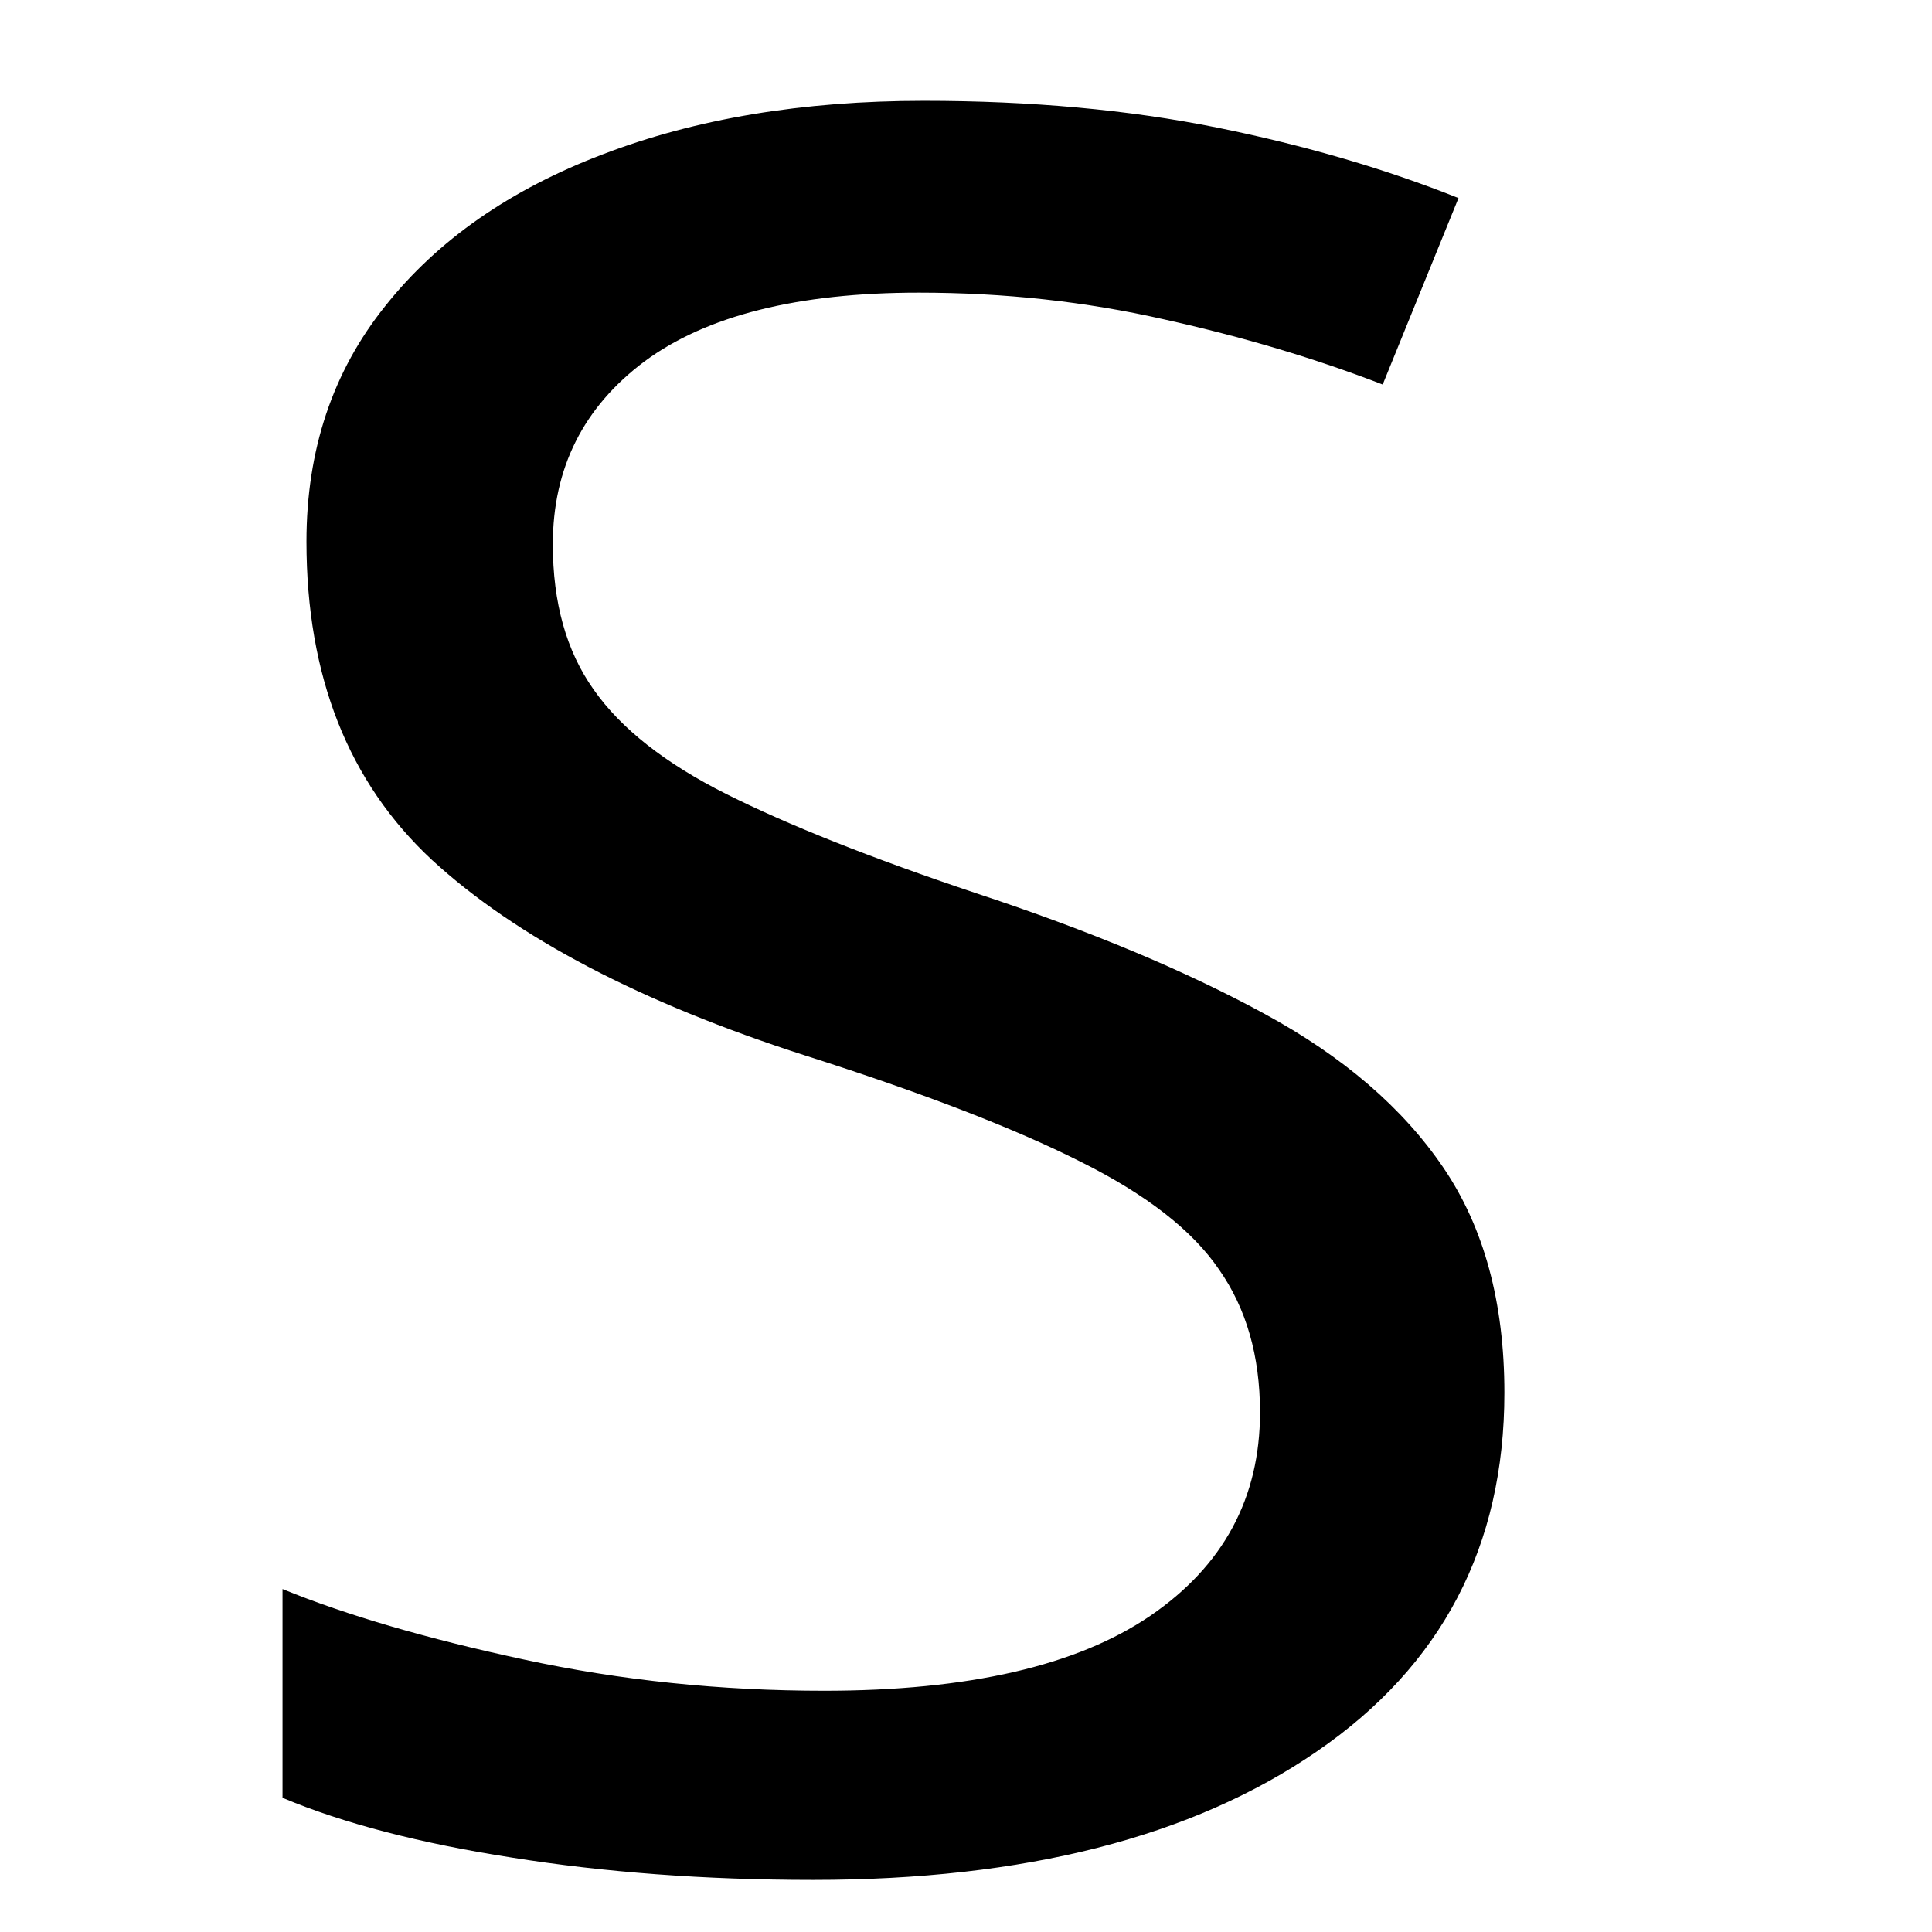
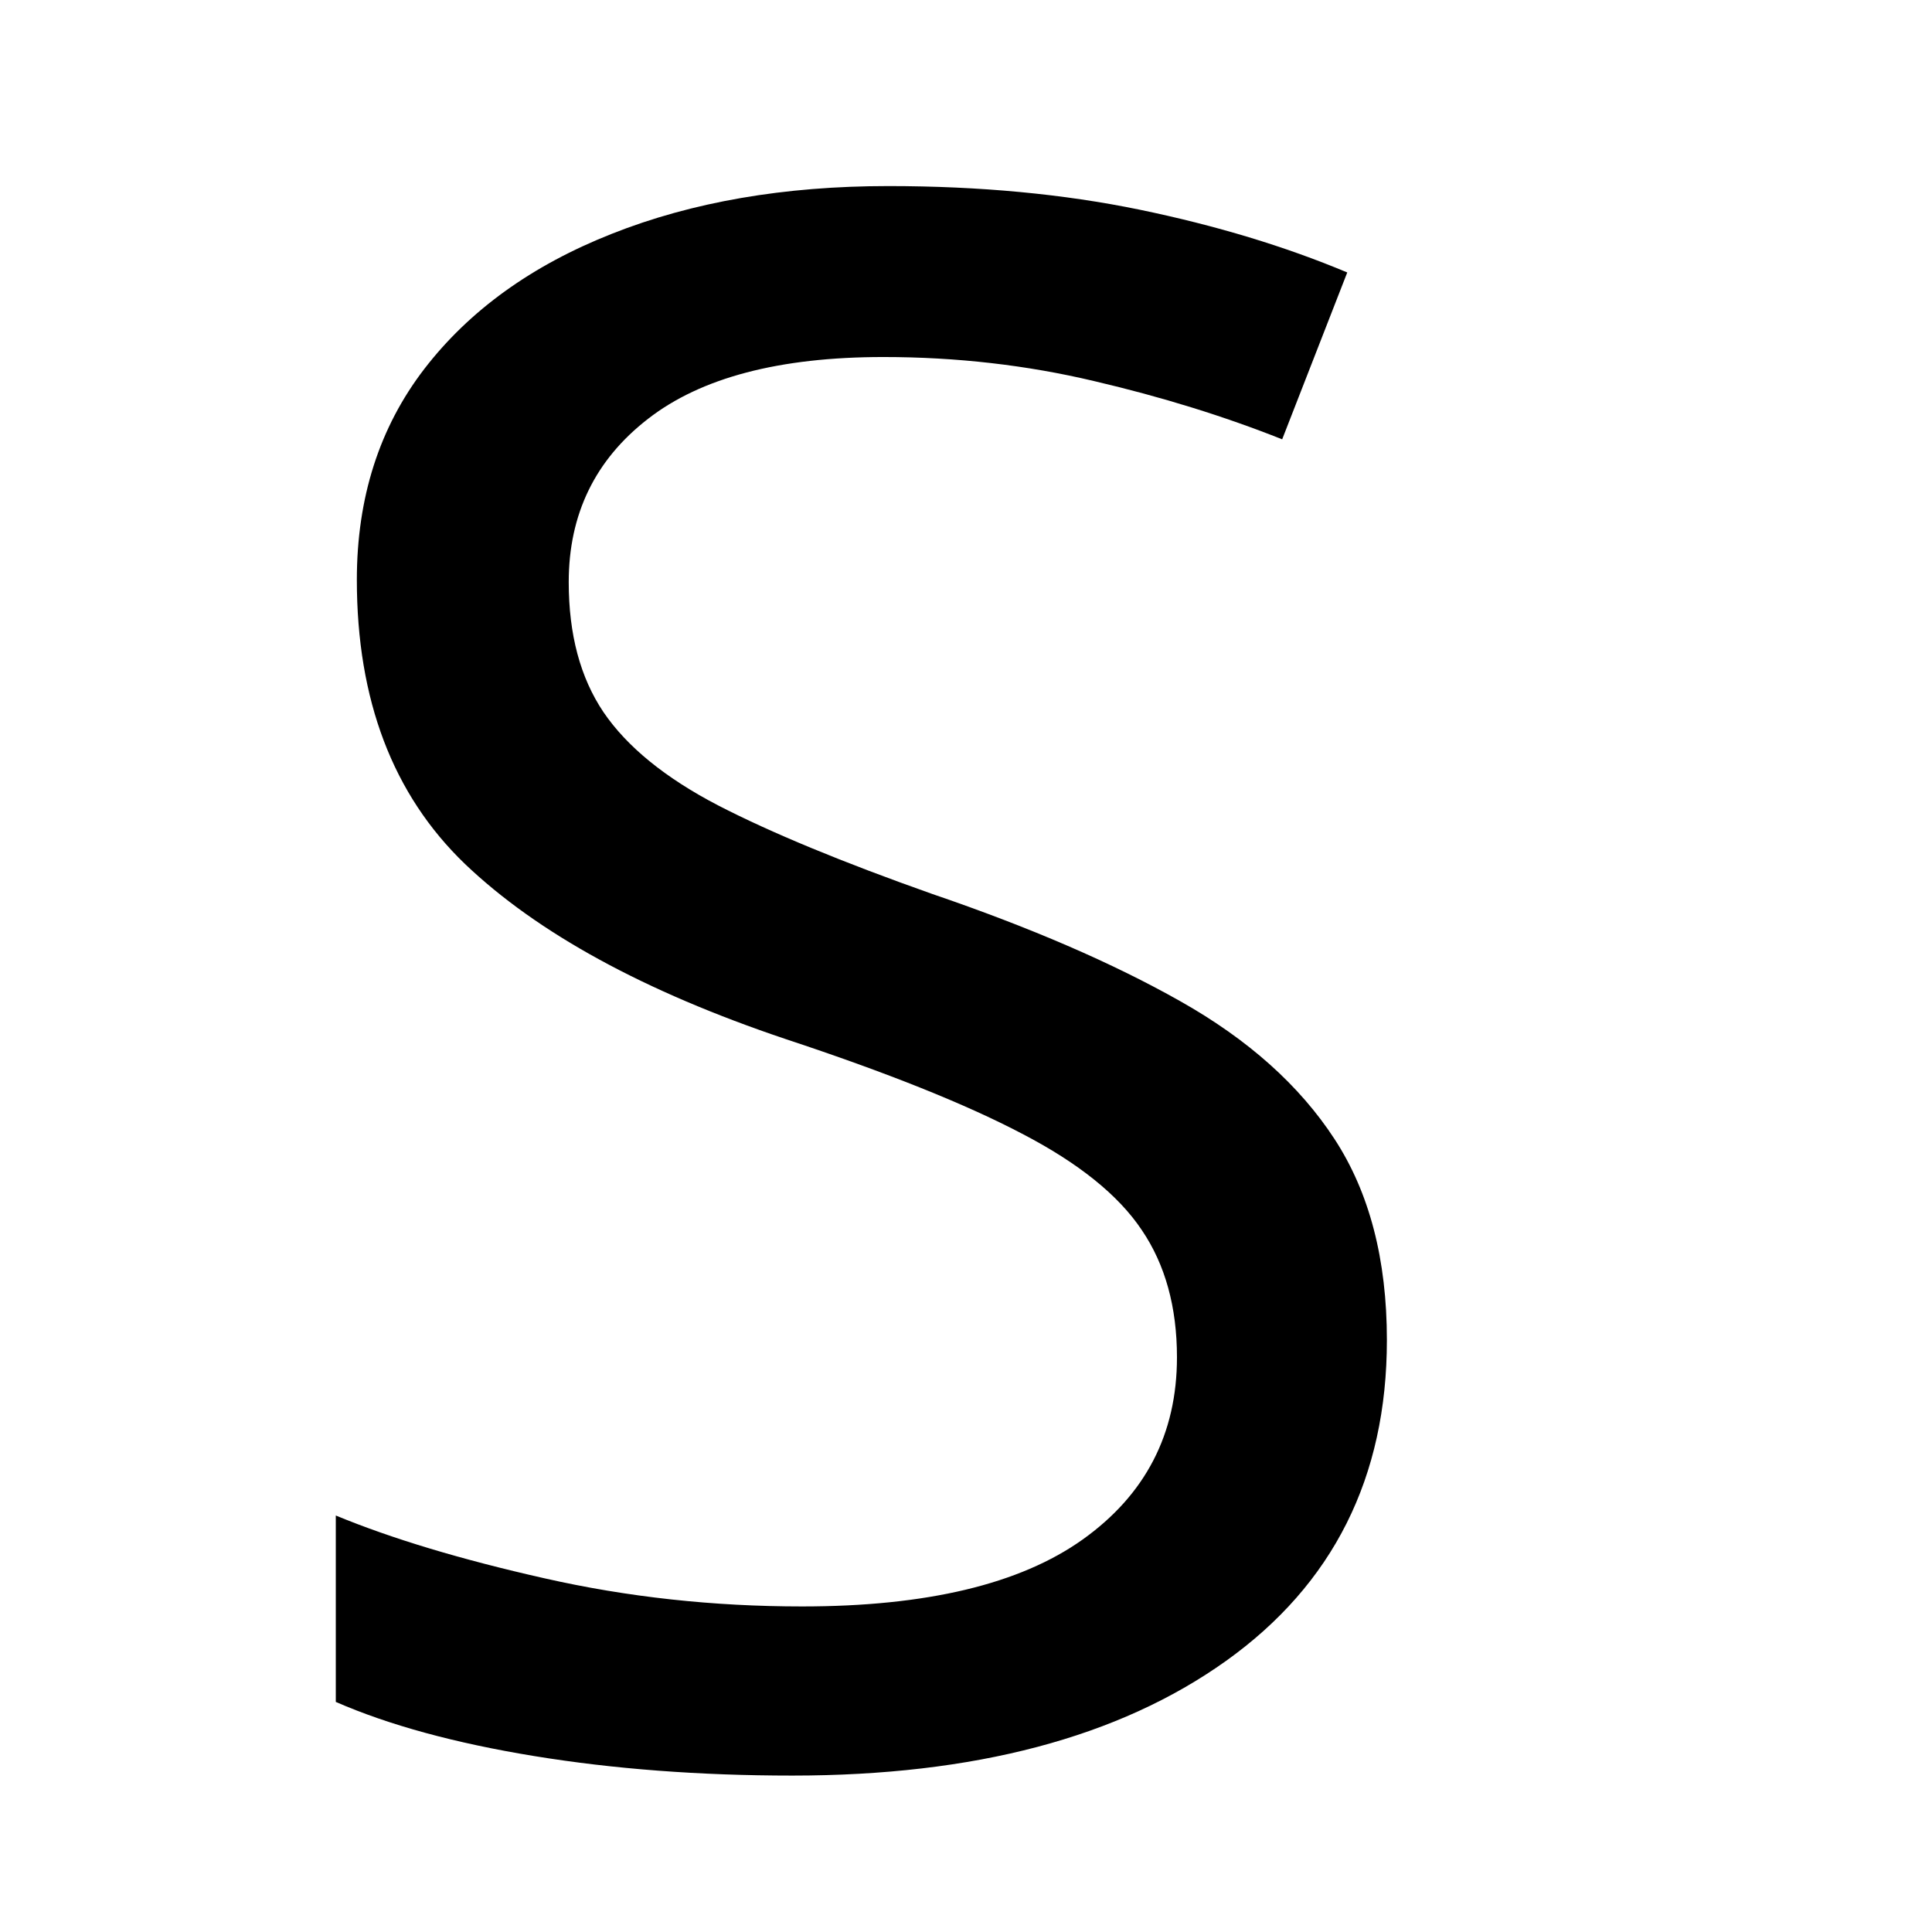
- <svg xmlns="http://www.w3.org/2000/svg" width="32px" height="32px" id="svg2996" version="1.1">
-   <defs id="defs2998" />
+ <svg xmlns="http://www.w3.org/2000/svg" width="64px" height="64px" id="svg3887" version="1.1">
+   <defs id="defs3889" />
  <g id="layer1">
-     <text xml:space="preserve" style="font-size:42.455px;font-style:normal;font-variant:normal;font-weight:normal;font-stretch:normal;text-align:start;line-height:125%;letter-spacing:0px;word-spacing:0px;writing-mode:lr-tb;text-anchor:start;fill:#000000;fill-opacity:1;stroke:none;font-family:Sans;-inkscape-font-specification:Sans" x="2.255" y="32.499" id="text3004" transform="scale(1.057323,0.9457845)">
-       <tspan id="tspan3006" x="2.255" y="32.499">S</tspan>
+     <text xml:space="preserve" style="font-size:74.416px;font-style:normal;font-weight:normal;line-height:125%;letter-spacing:0px;word-spacing:0px;fill:#000000;fill-opacity:1;stroke:none;font-family:Sans" x="6.925" y="60.27" id="text3895" transform="scale(1.037424,0.9639256)">
+       <tspan id="tspan3897" x="6.925" y="60.27">S</tspan>
    </text>
  </g>
</svg>
